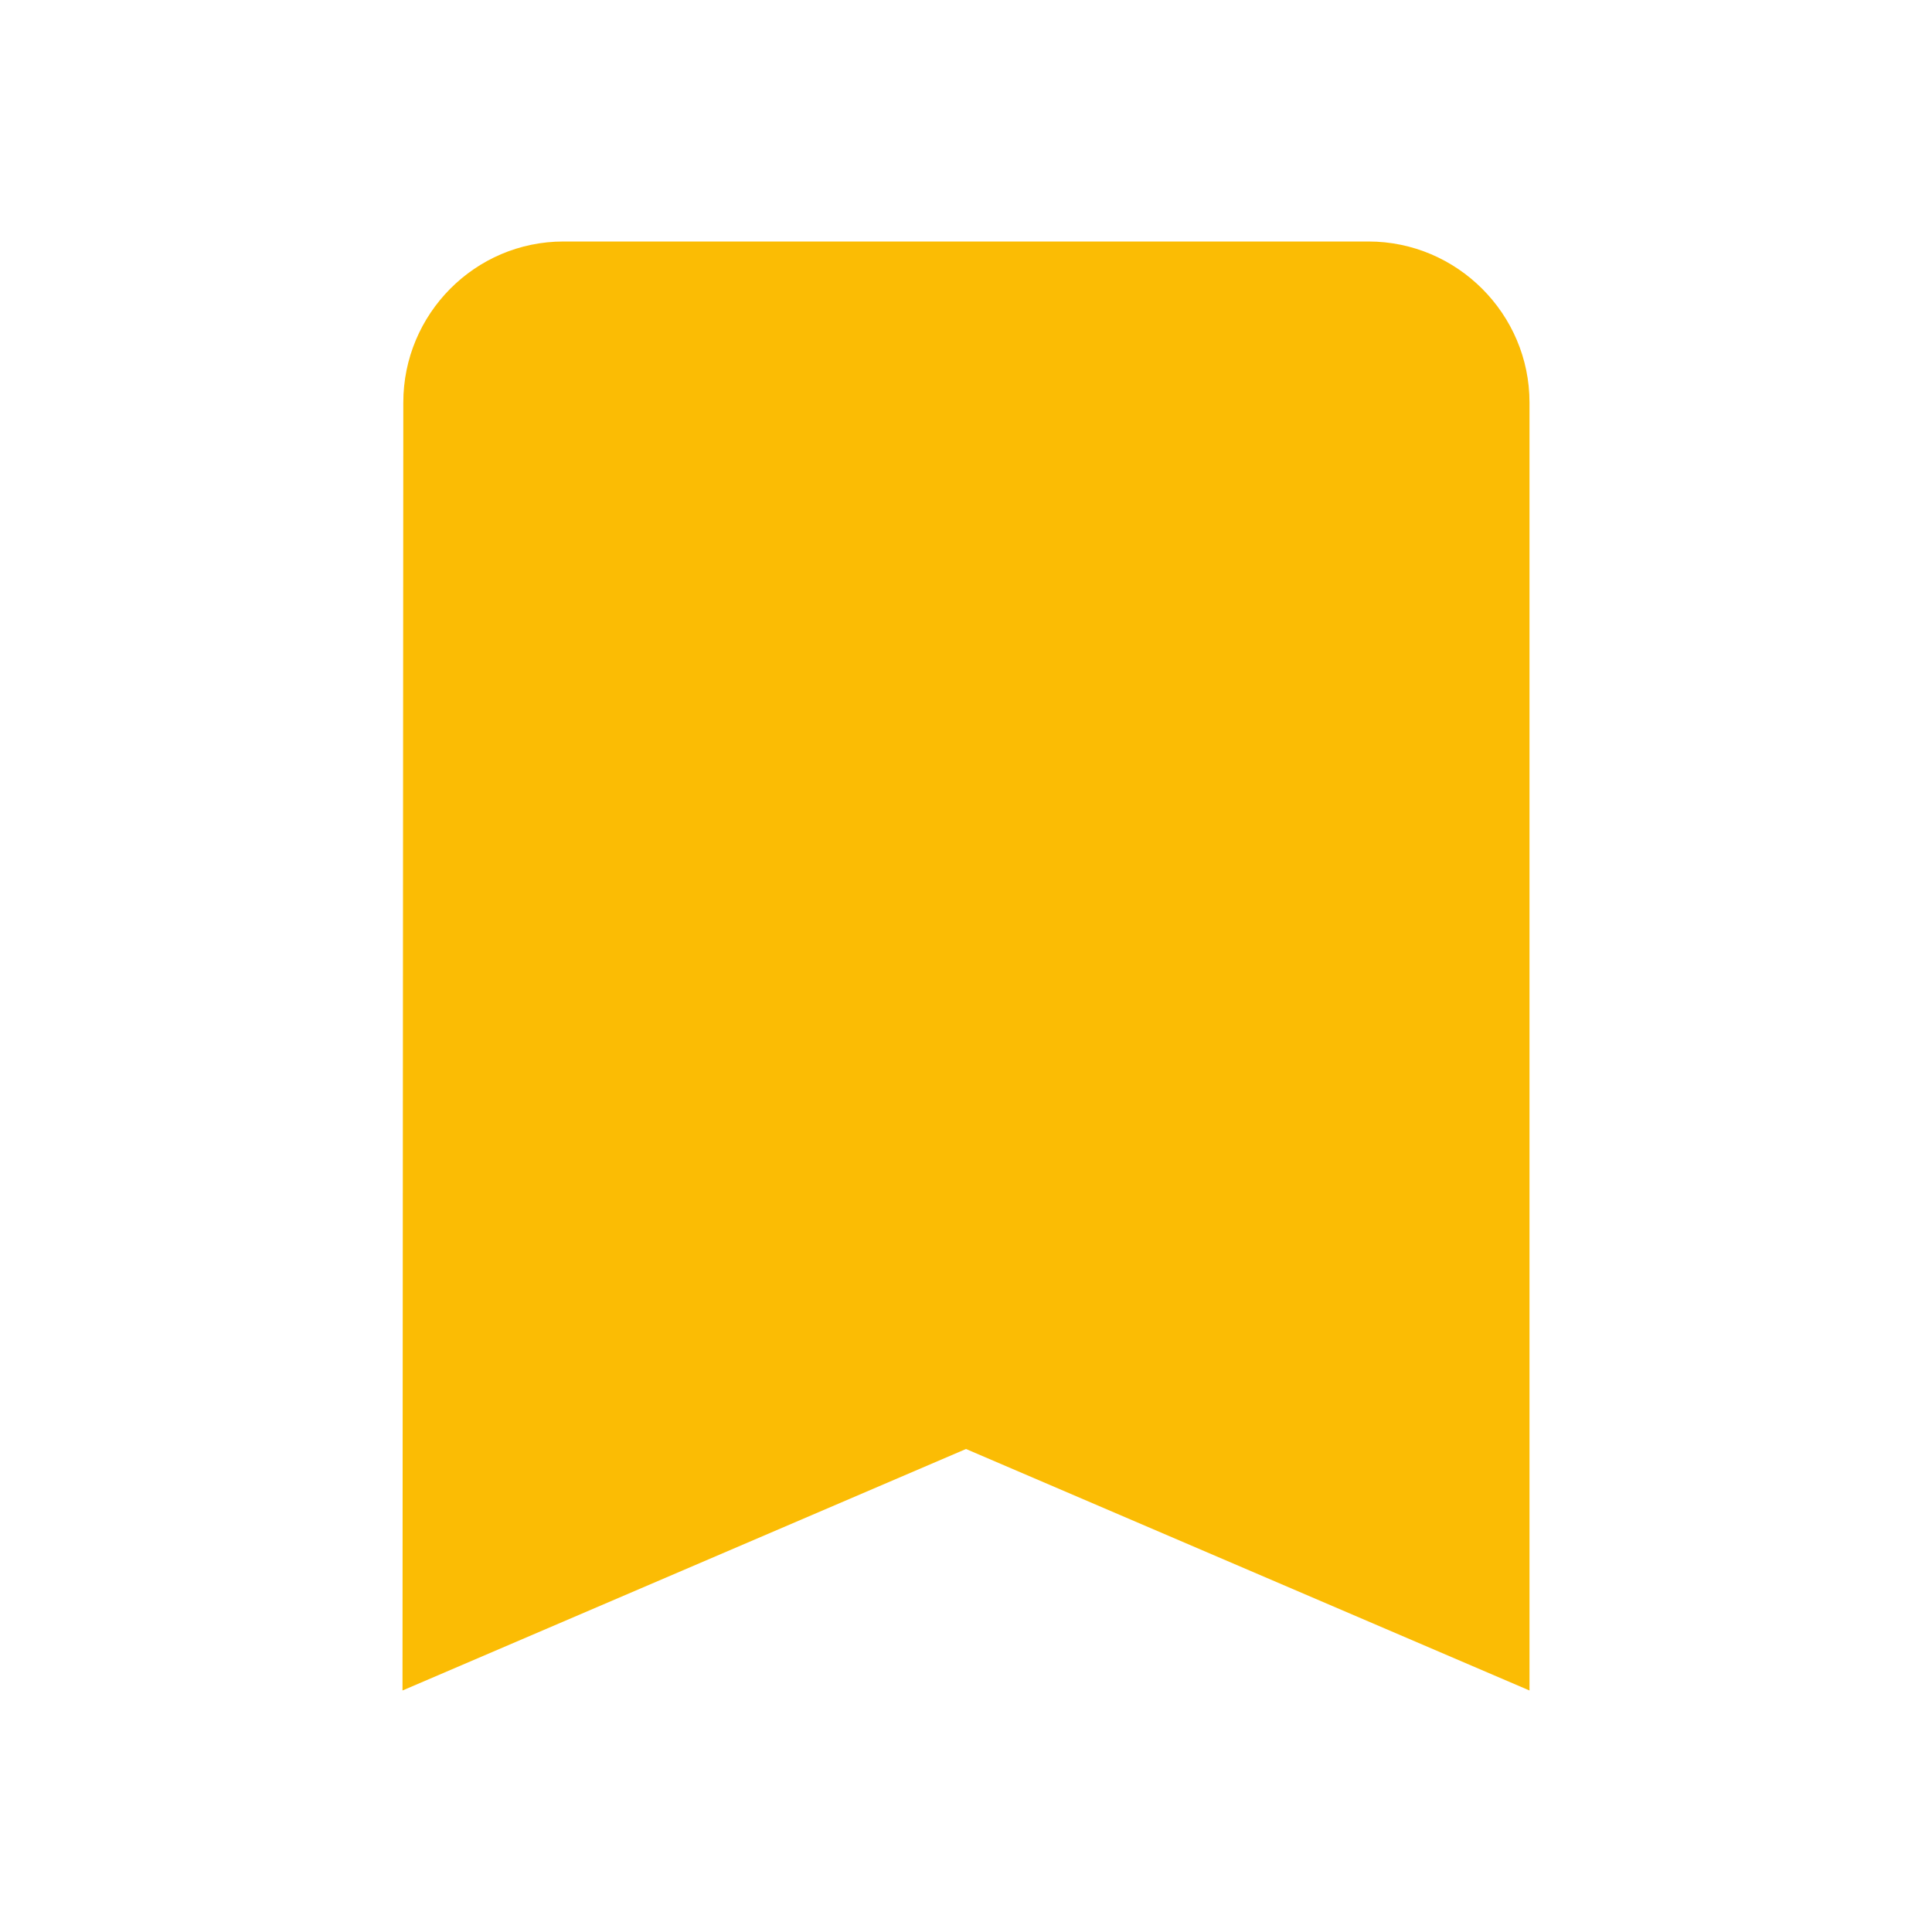
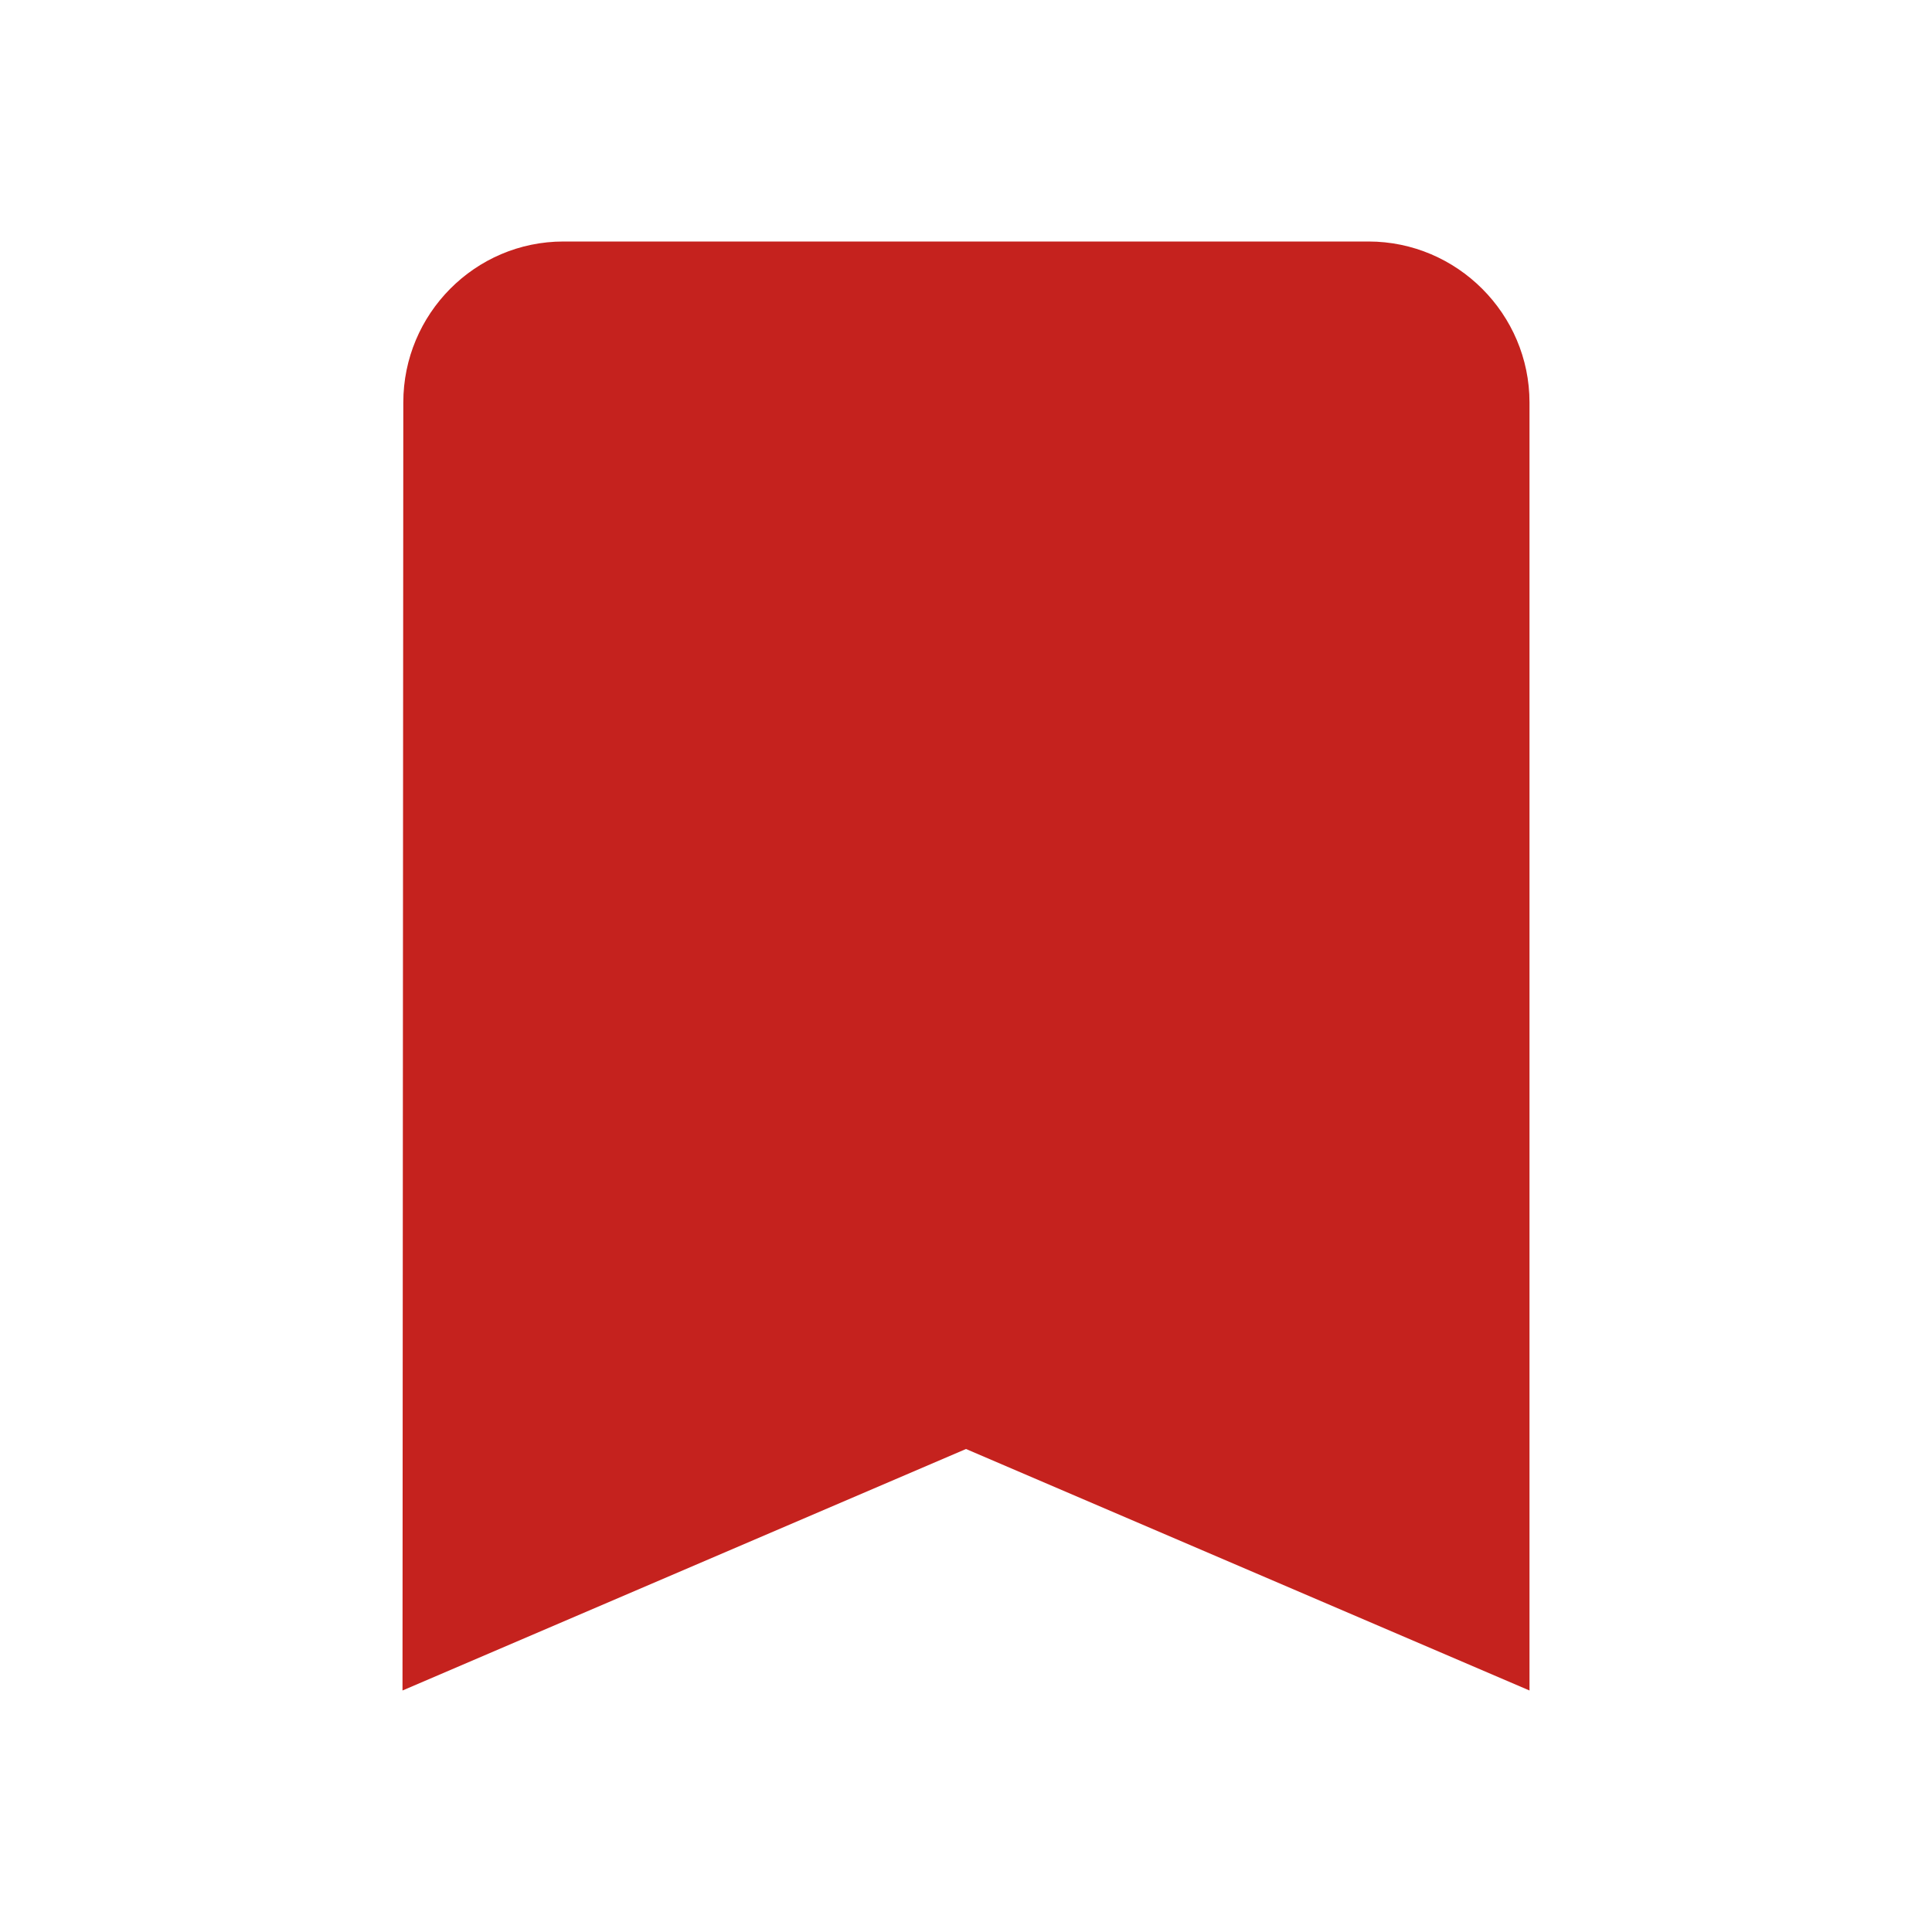
<svg xmlns="http://www.w3.org/2000/svg" height="24px" viewBox="0 0 24 24" width="24px" fill="#c5221e">
  <path d="M0 0h24v24H0V0z" fill="none" />
-   <path d="M17 3H7c-1.1 0-1.99.9-1.99 2L5 21l7-3 7 3V5c0-1.1-.9-2-2-2z" fill="#fbbc04" />
+   <path d="M17 3H7c-1.1 0-1.99.9-1.99 2L5 21l7-3 7 3V5c0-1.1-.9-2-2-2z" fill="#c5221e" />
</svg>
